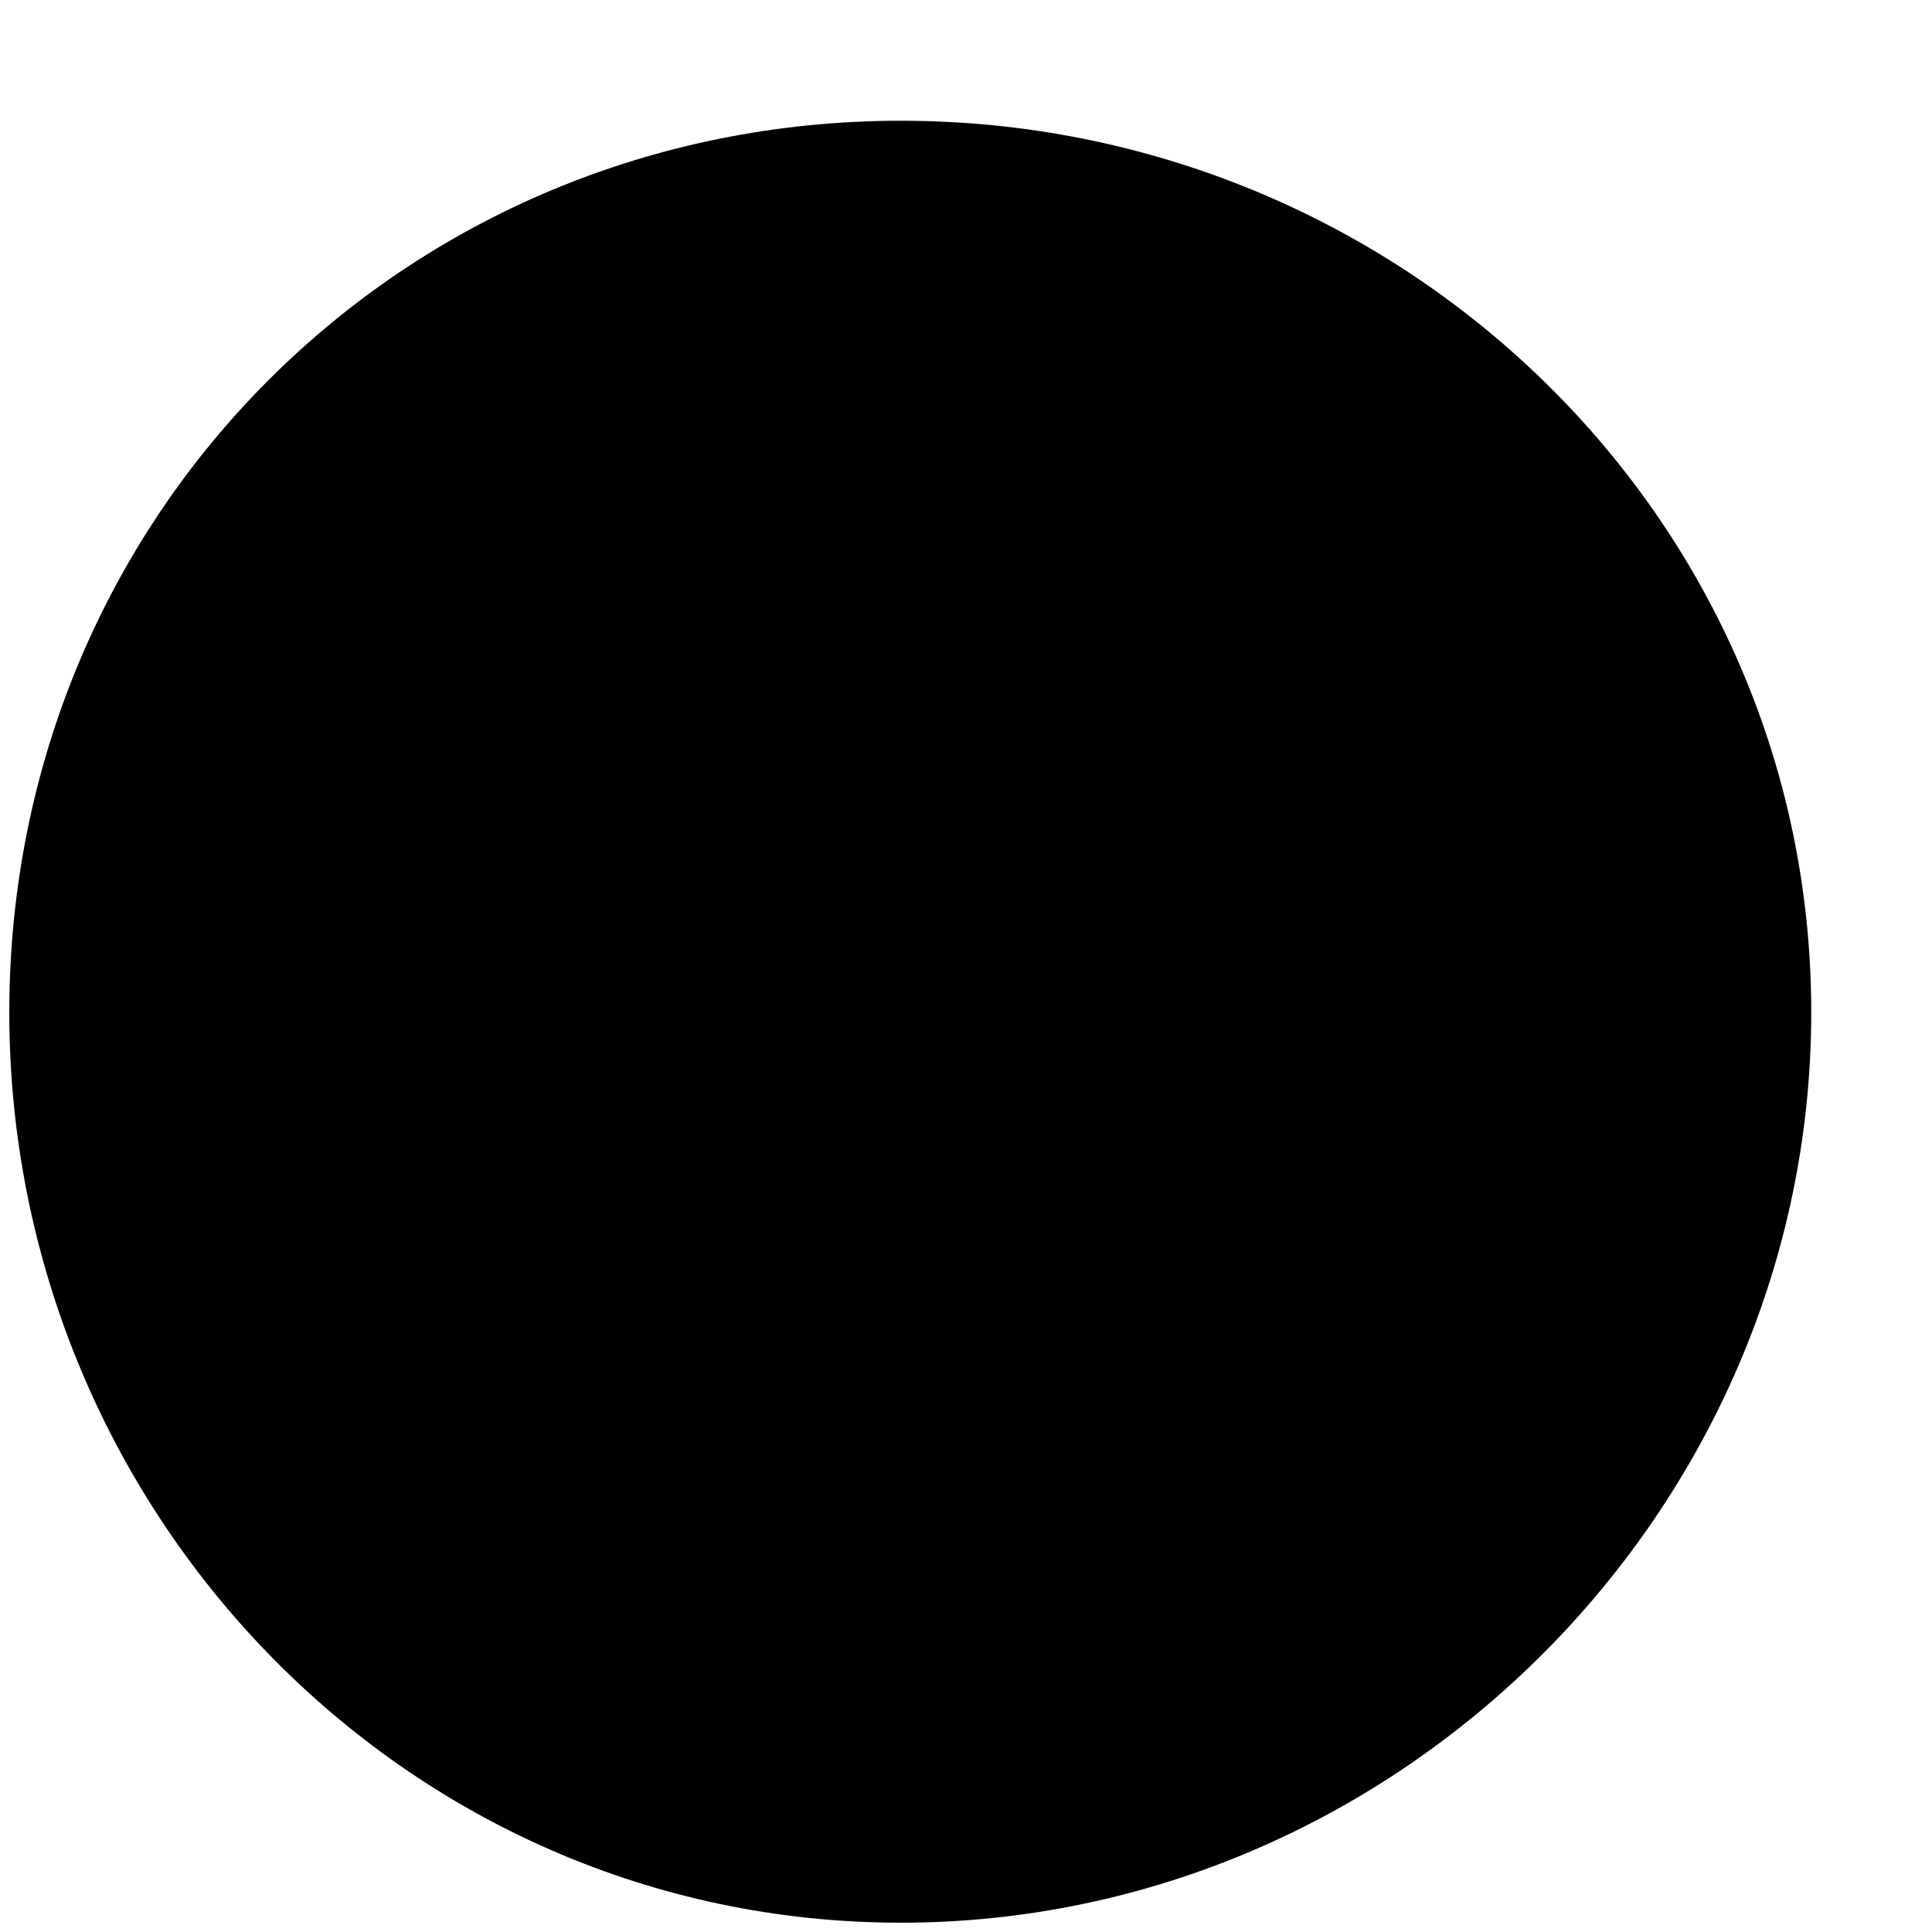
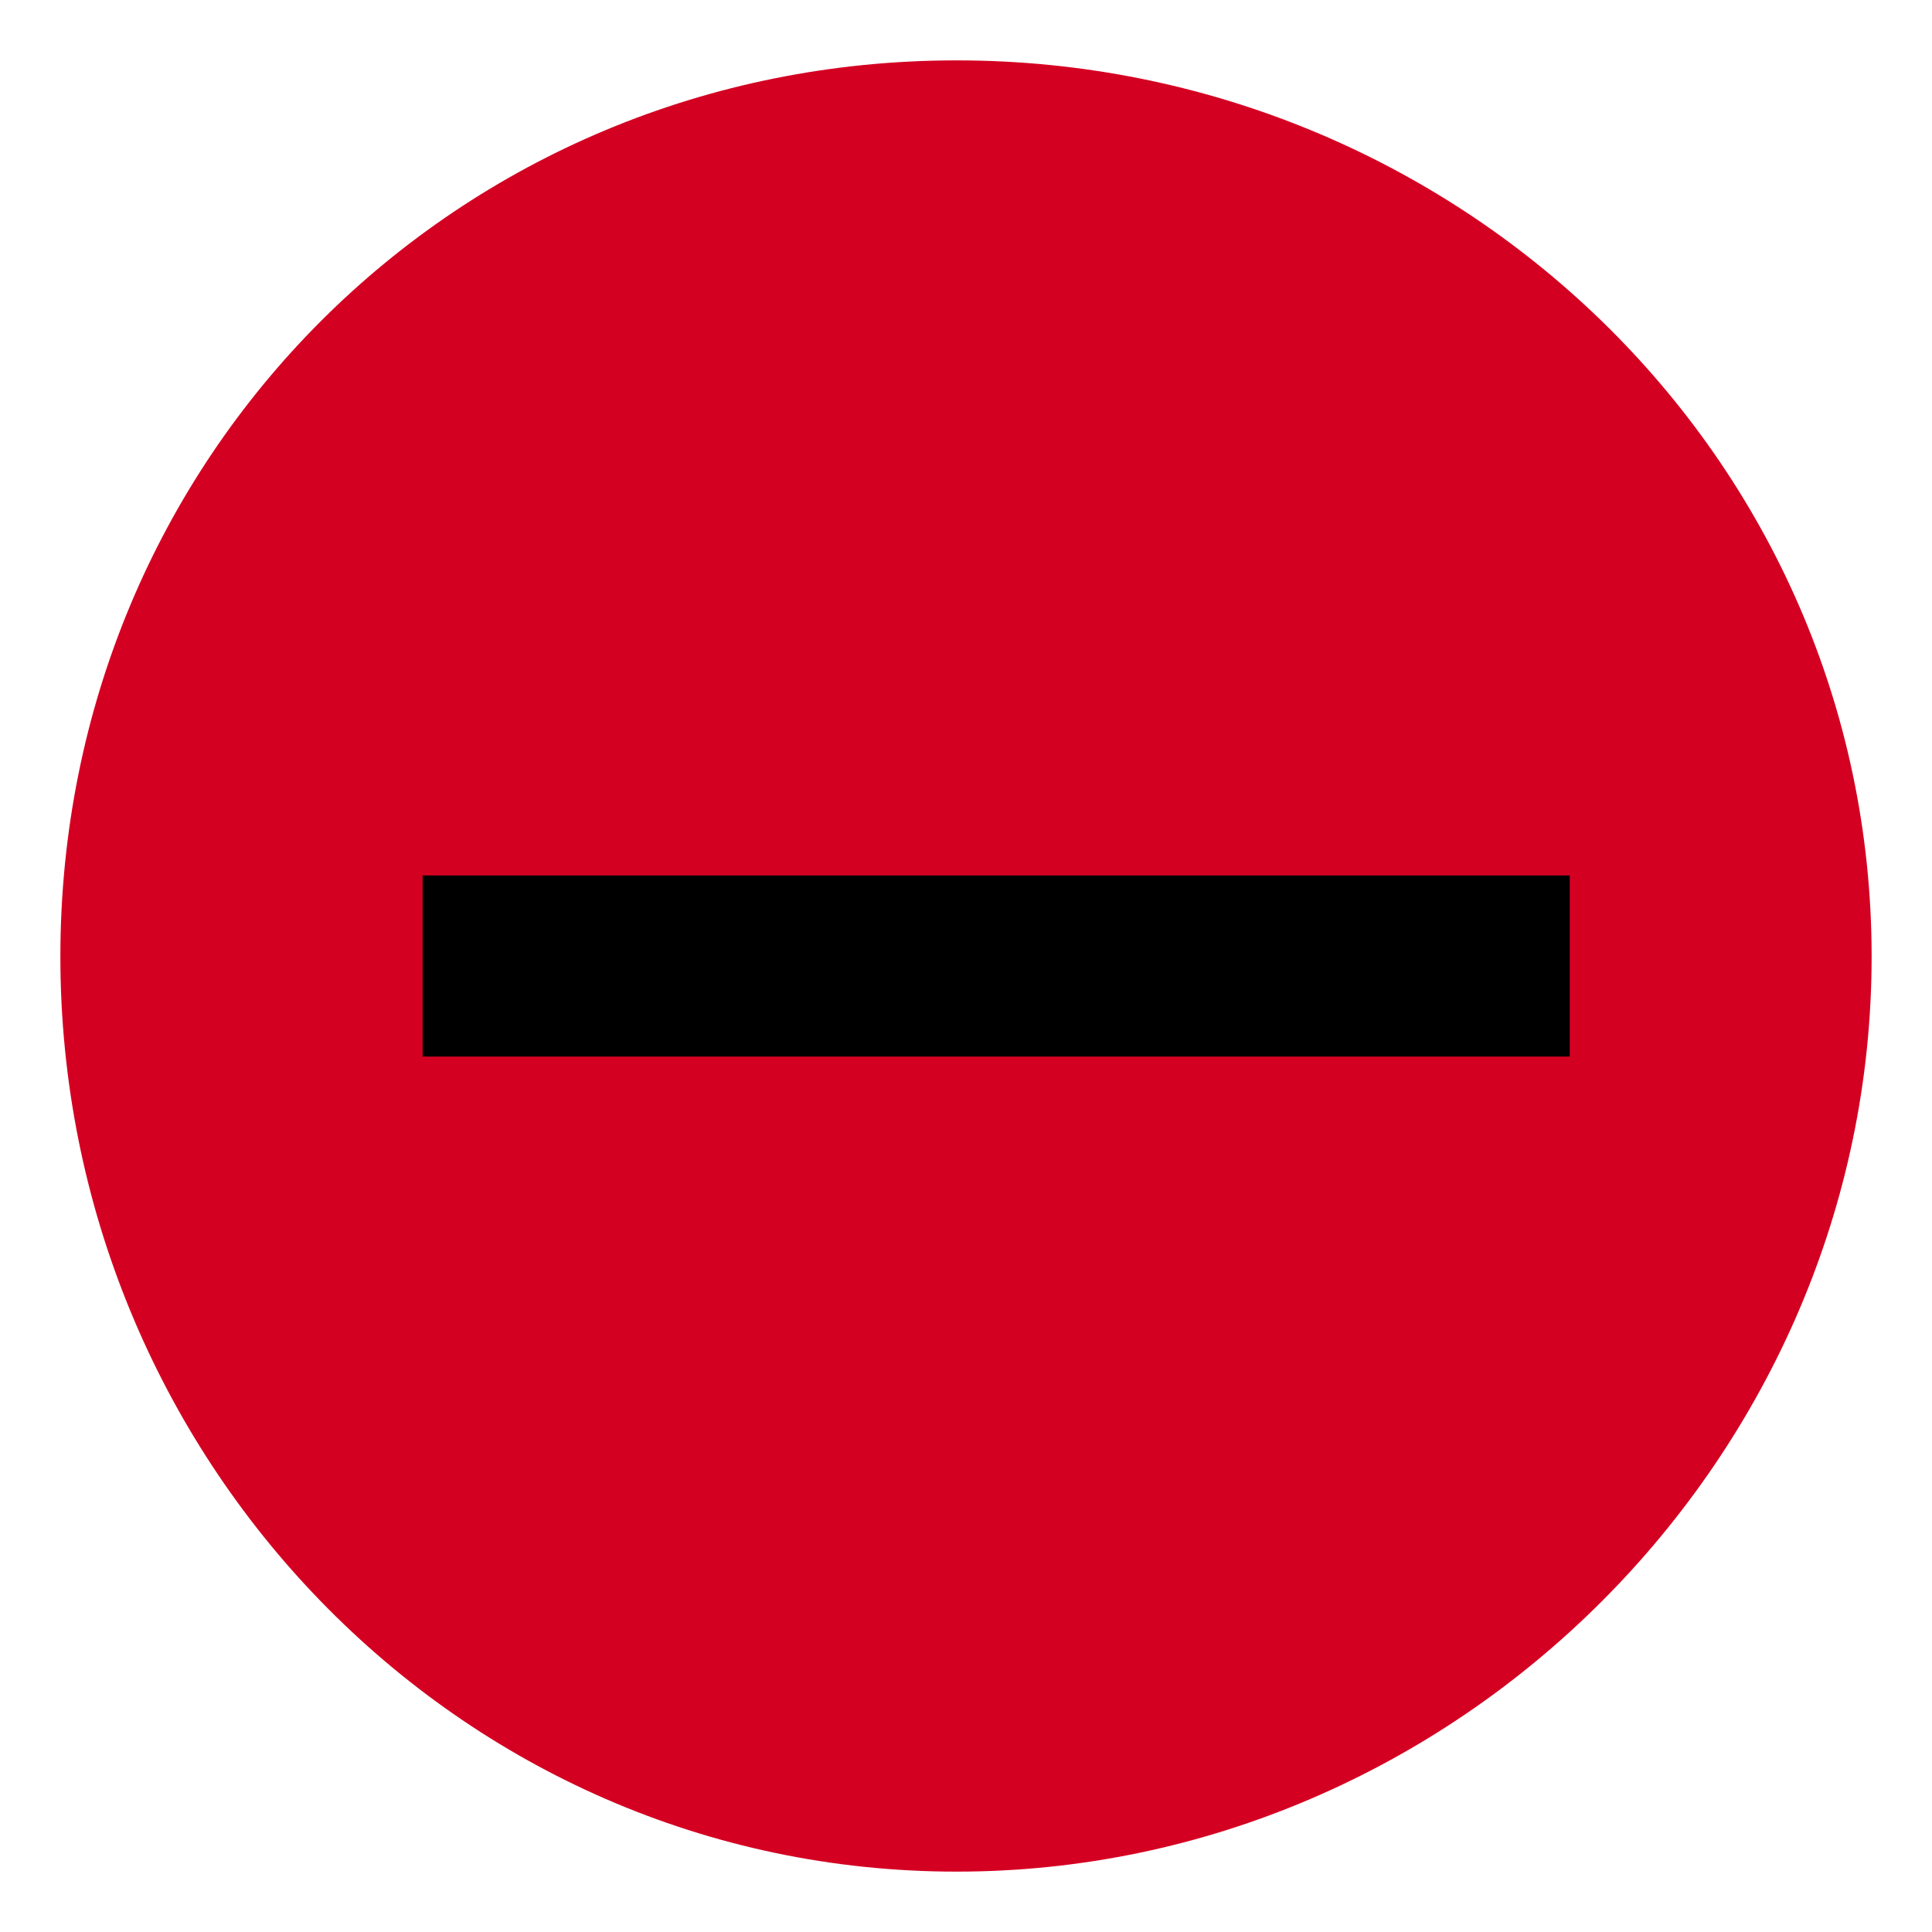
- <svg xmlns="http://www.w3.org/2000/svg" version="1.1" id="Layer_1" x="0px" y="0px" width="32px" height="32px" viewBox="0 0 32 32" enable-background="new 0 0 32 32" xml:space="preserve">
-   <g>
-     <path d="M14.922,31.846c-8.237,0-14.768-6.842-14.768-15.078C0.154,8.528,6.685,2,14.922,2 C23.162,2,30,8.528,30,16.768C30,25.004,23.162,31.846,14.922,31.846z" />
+ <svg xmlns="http://www.w3.org/2000/svg" width="16px" height="16px" viewBox="0 0 16 16" version="1.1">
+   <g stroke="none" stroke-width="1" fill="none" fill-rule="evenodd">
+     <path fill="#D40022" d="M7.922,15.5 C3.782,15.5 0.5,12.061 0.5,7.922 C0.5,3.781 3.782,0.5 7.922,0.5 C12.064,0.5 15.5,3.781 15.5,7.922 C15.5,12.061 12.063,15.5 7.922,15.5 Z" />
+     <polygon fill="currentColor" points="3.5 7.25 13 7.25 13 8.75 3.5 8.75" />
  </g>
-   <rect x="6" y="16" fill="currentColor" width="18" height="2" />
</svg>
